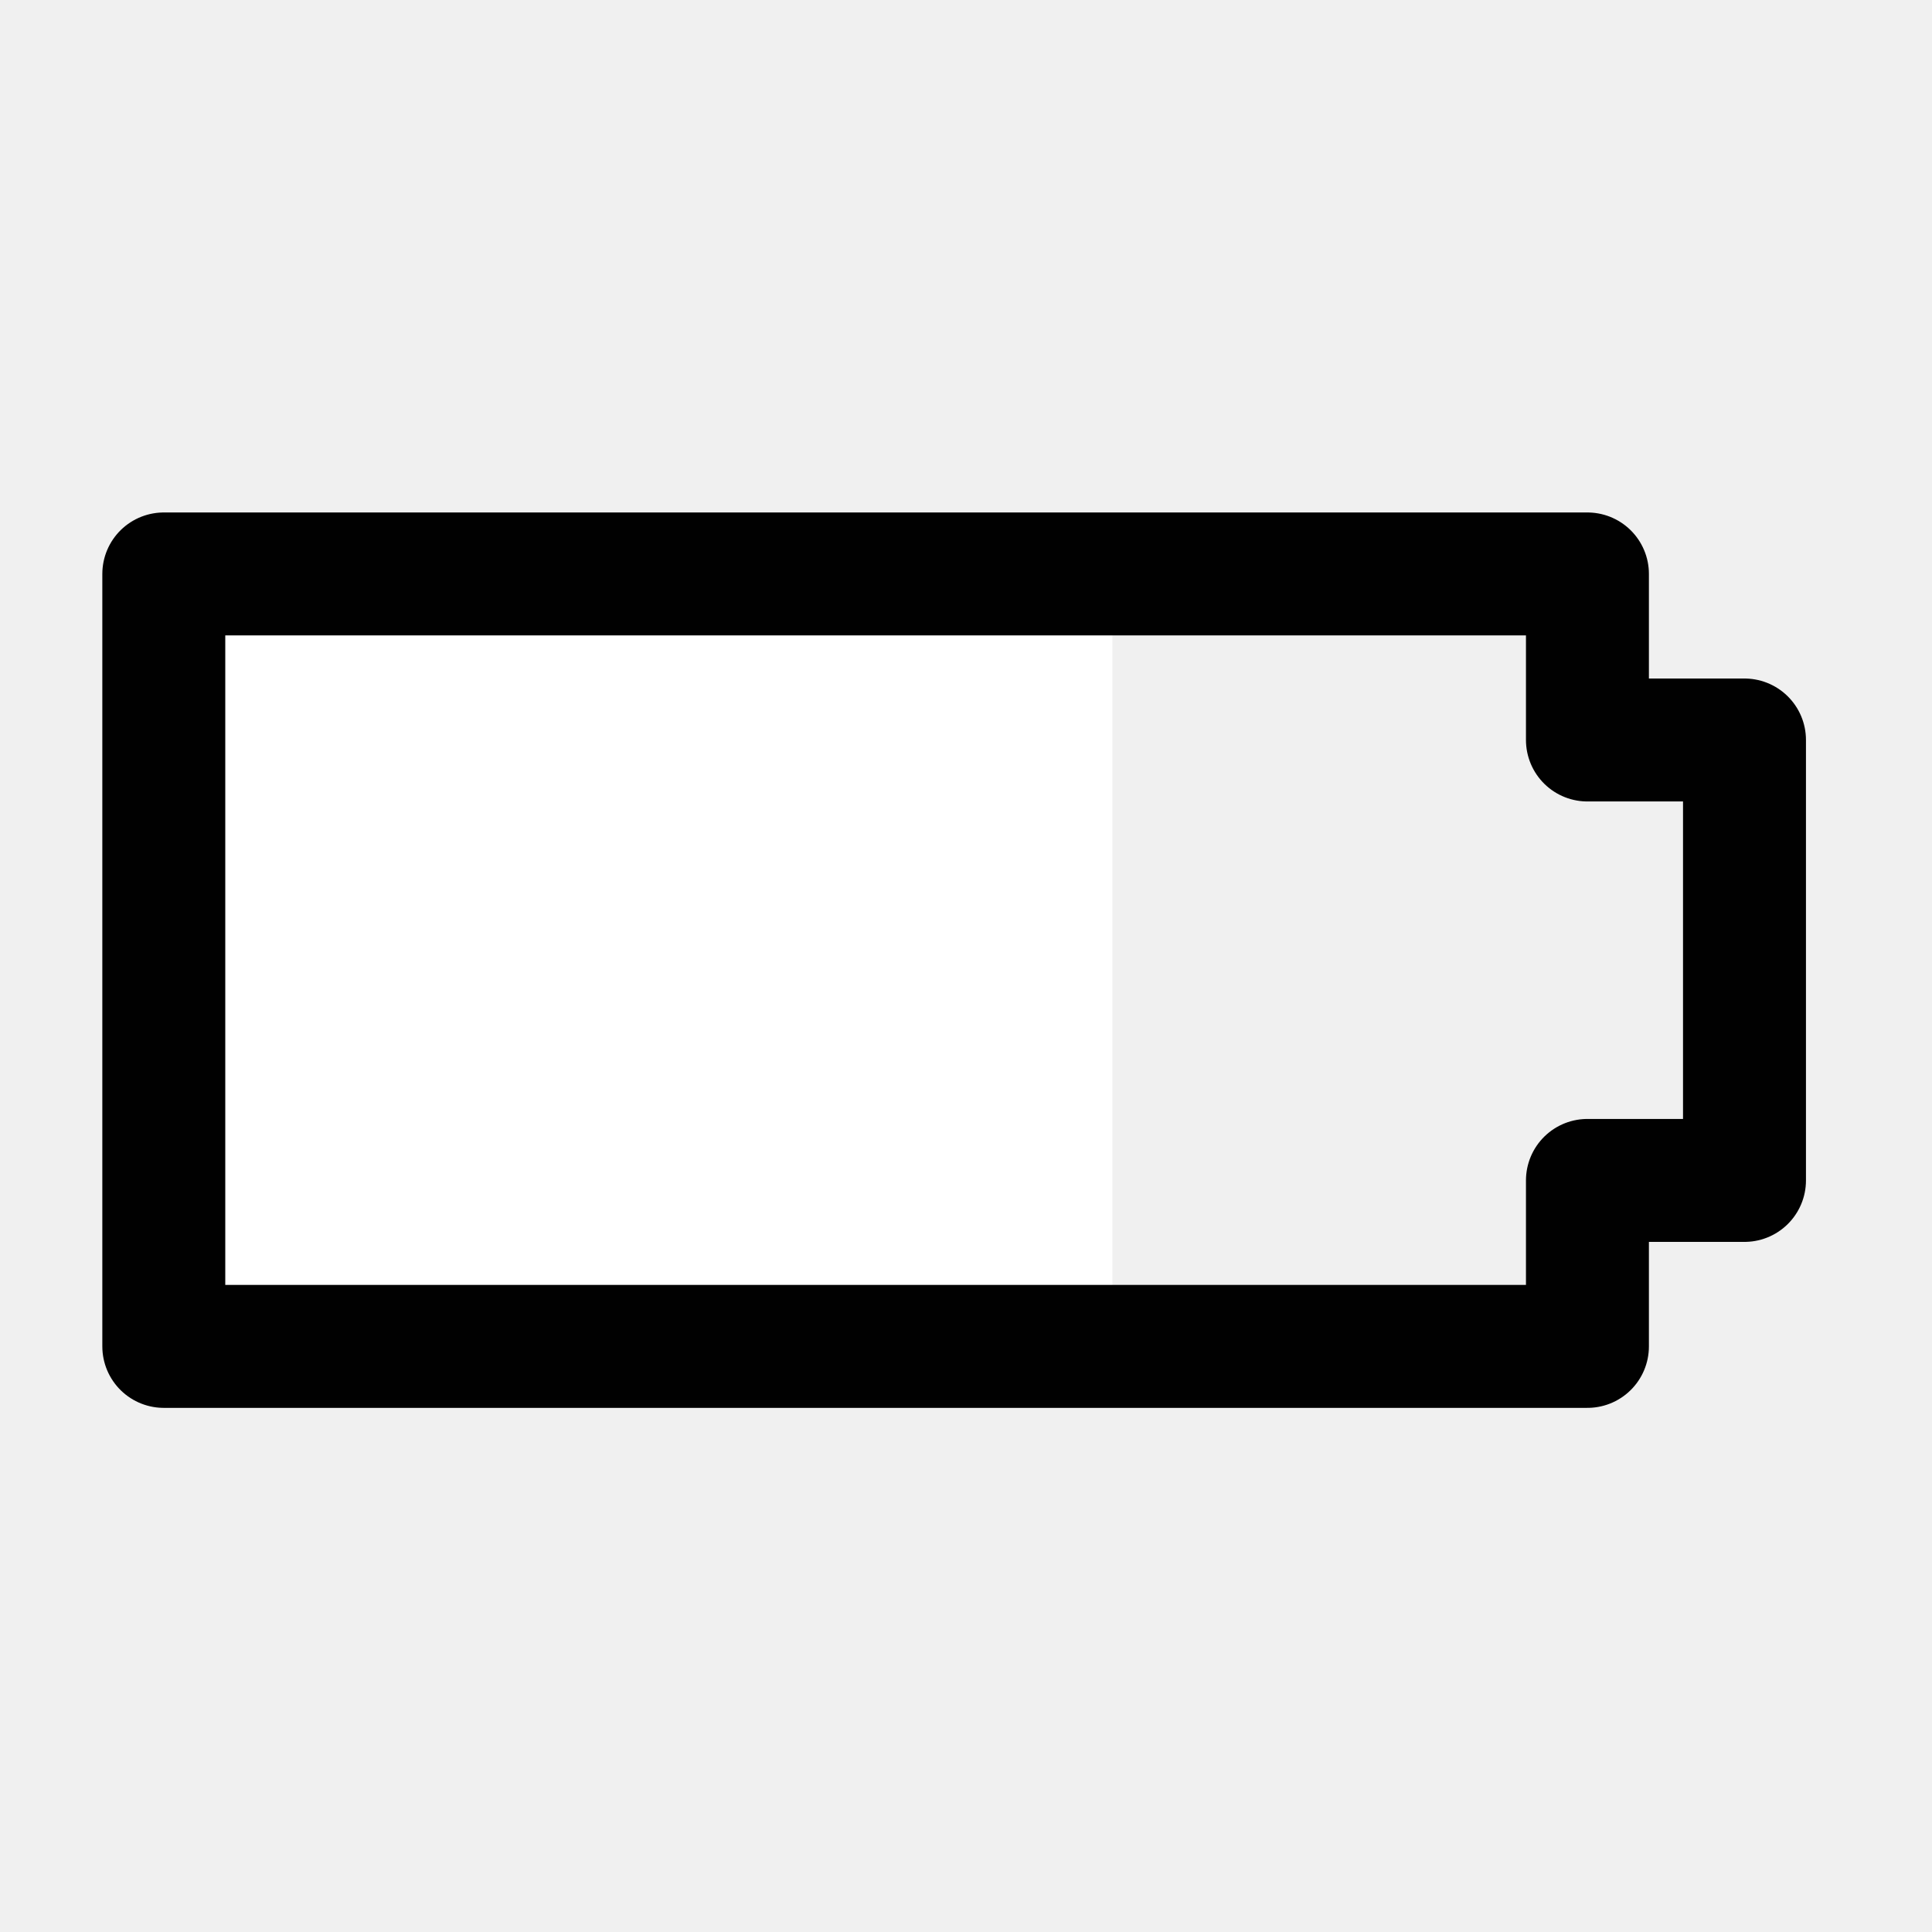
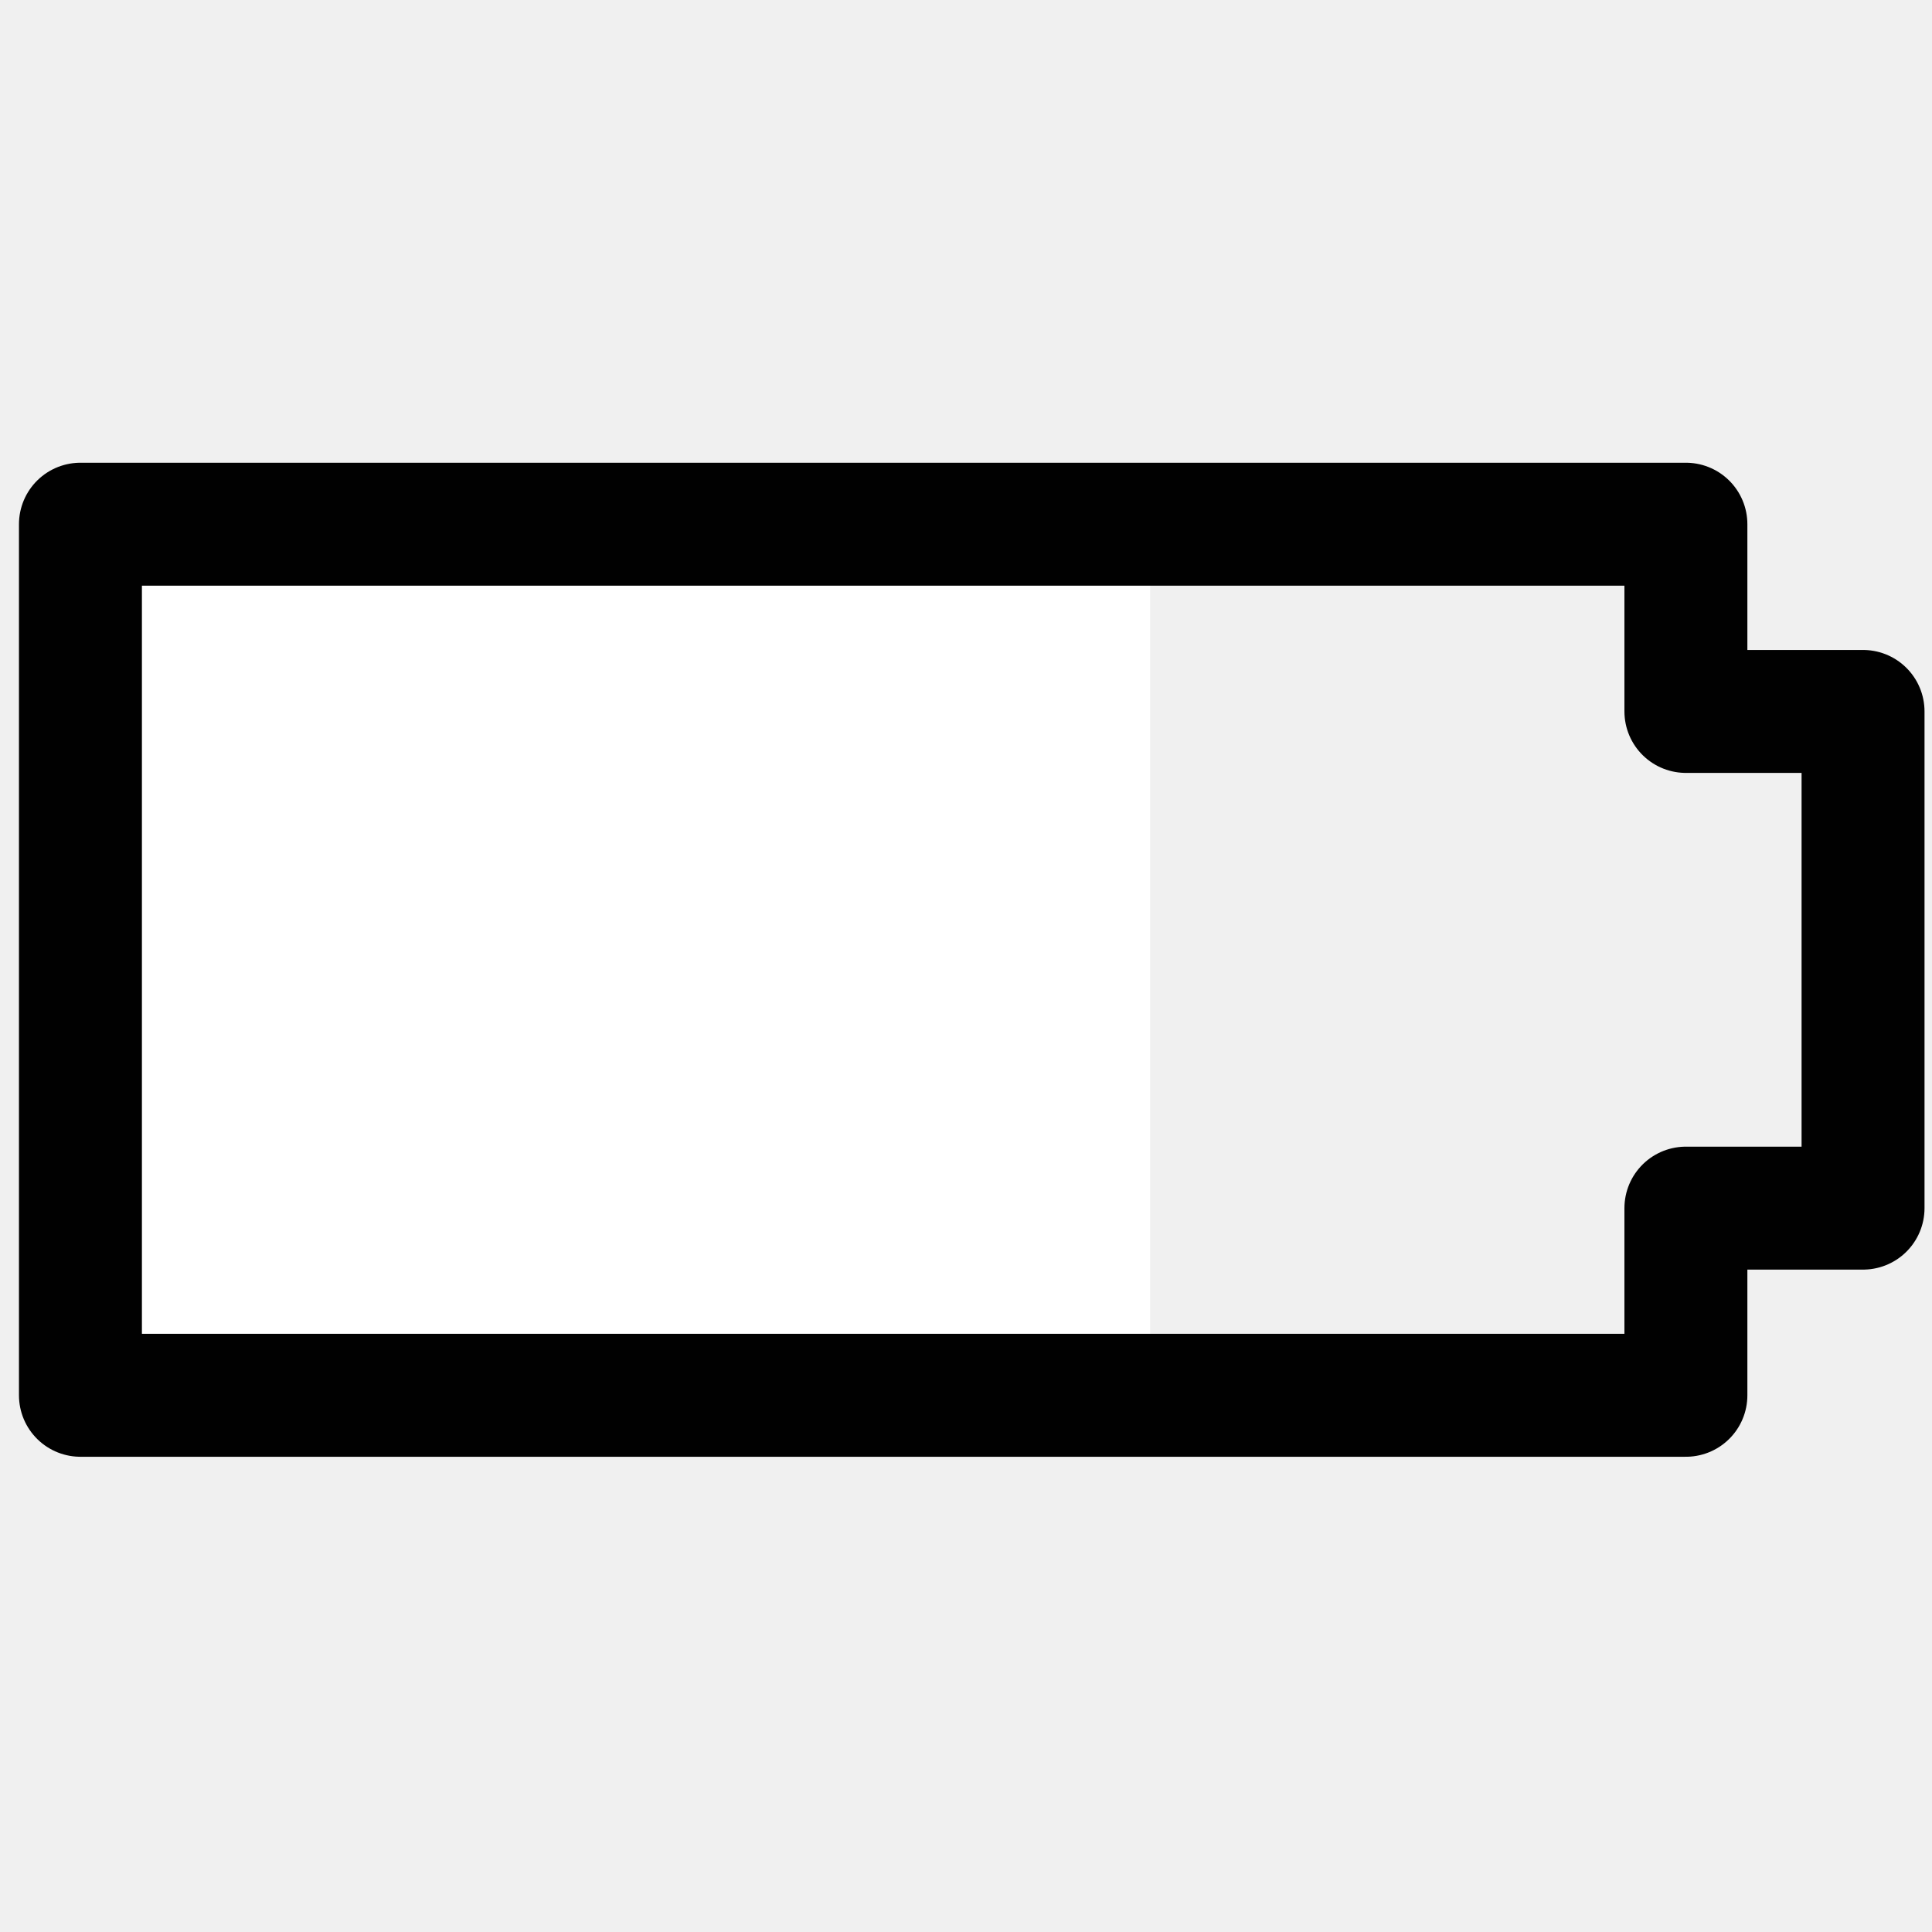
<svg xmlns="http://www.w3.org/2000/svg" enable-background="new 0 0 55 55" height="55px" id="Layer_1" version="1.1" viewBox="0 0 55 55" width="55px" x="0px" xml:space="preserve" y="0px">
-   <g display="block" id="device-battery-charging-060">
-     <rect display="inline" fill="#FFFFFF" height="22.175" width="27.004" x="4.663" y="16.339" />
-     <polygon display="inline" fill="none" points="   4.663,38.329 45.191,38.329 45.191,33.604 49.662,33.604 49.662,21.066 45.191,21.066 45.191,16.339 4.663,16.339  " stroke="#010101" stroke-linecap="round" stroke-linejoin="round" stroke-width="3.5" />
+   <g display="block" id="battery-charging-060">
+     <rect display="inline" fill="#ffffff" height="25.007" width="30.452" x="2.29" y="14.923" />
+     <polygon display="inline" fill="none" points="   2.29,39.721 47.994,39.721 47.994,34.393 53.037,34.393 53.037,20.253 47.994,20.253 47.994,14.923 2.29,14.923  " stroke="#010101" stroke-linecap="round" stroke-linejoin="round" stroke-width="3.5" />
  </g>
</svg>
